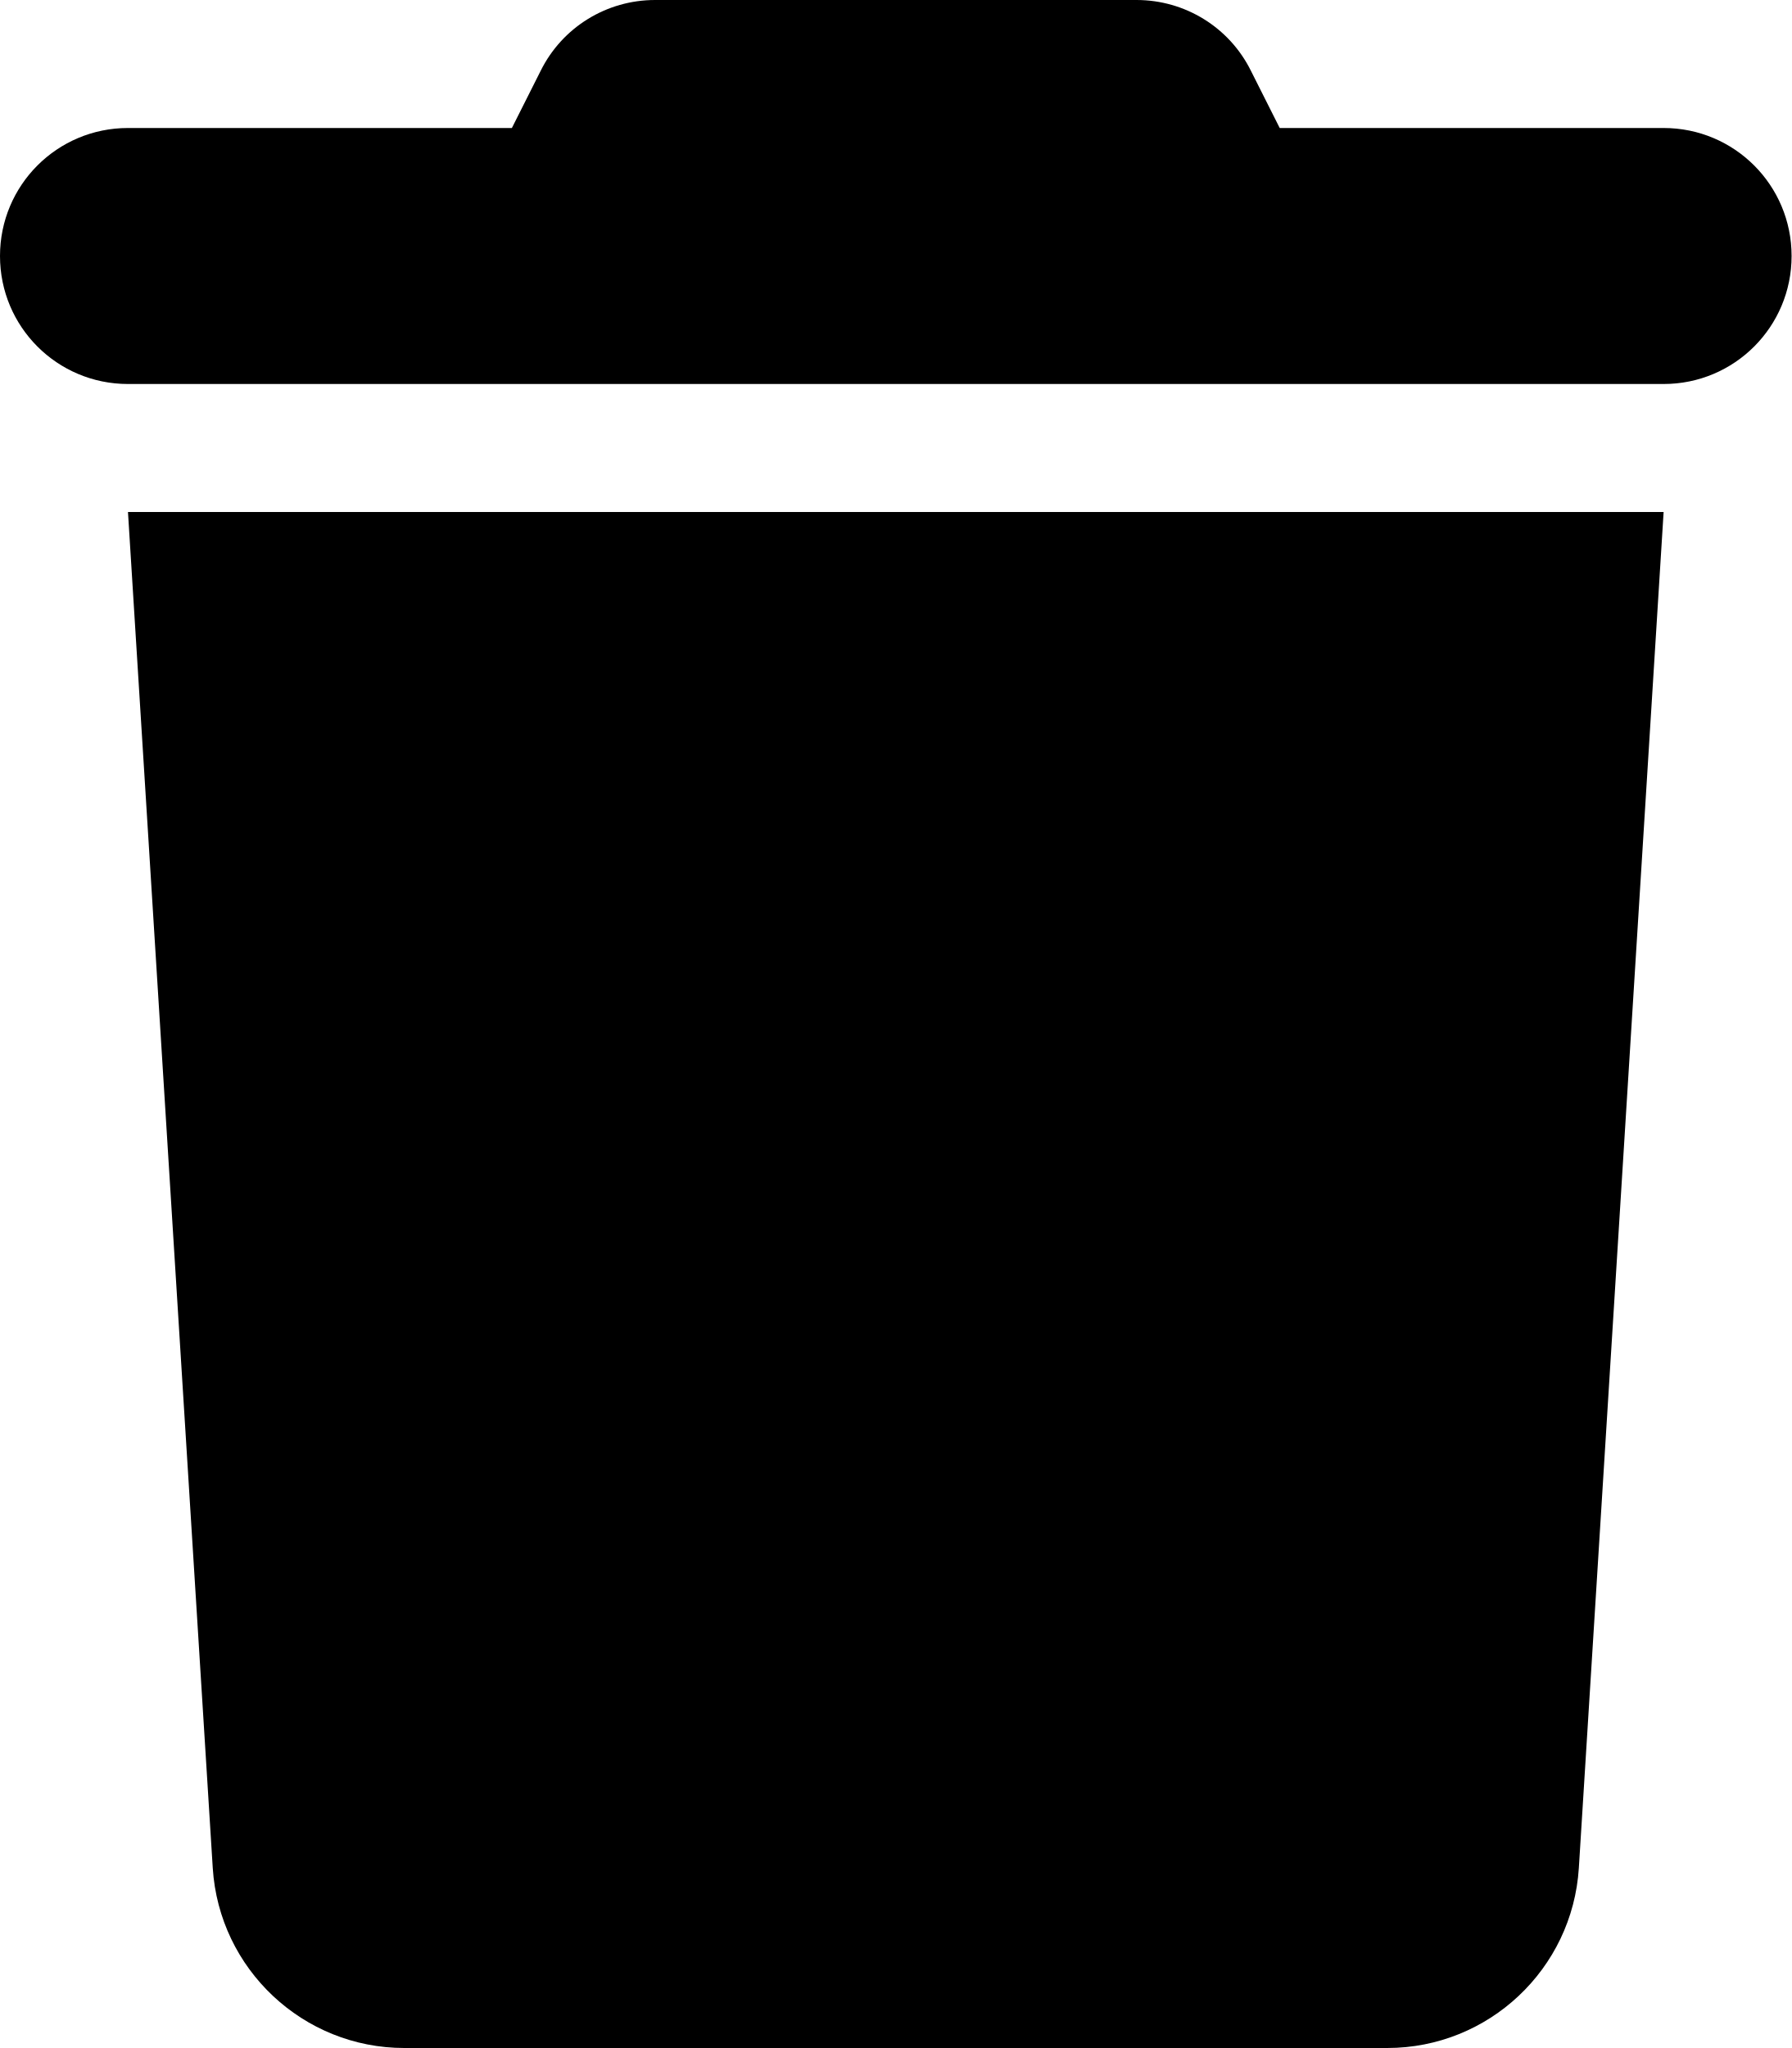
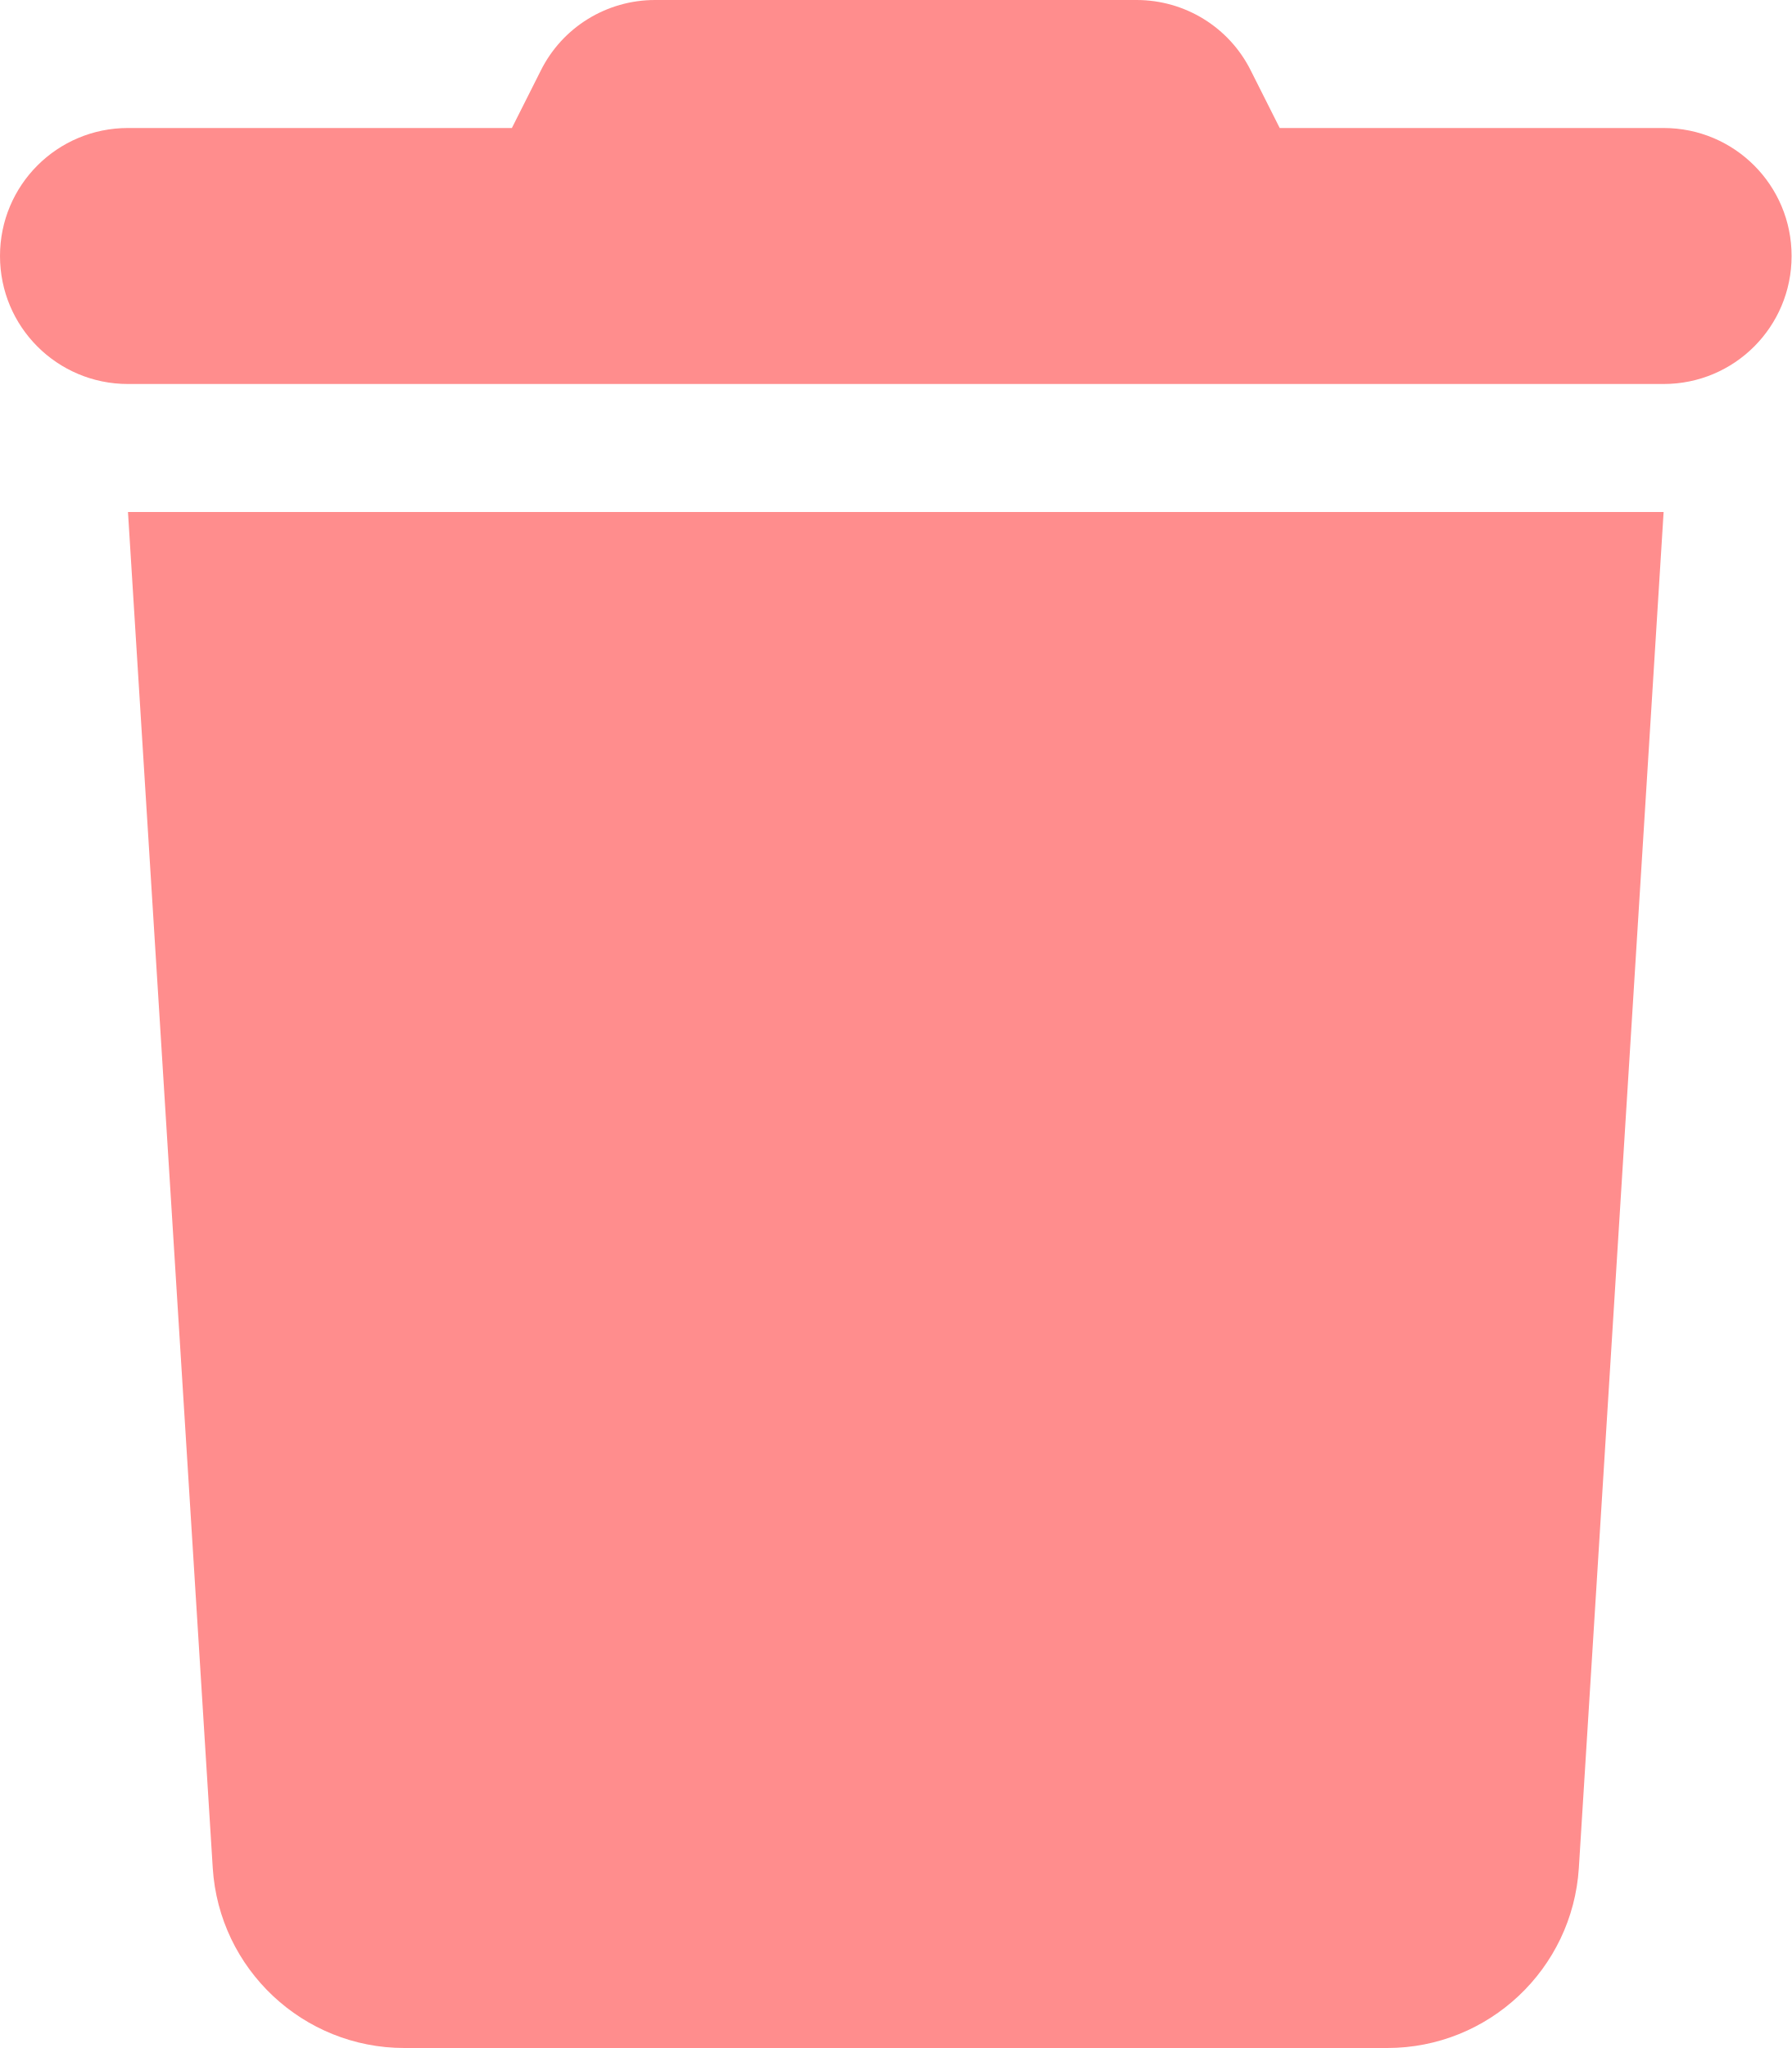
<svg xmlns="http://www.w3.org/2000/svg" viewBox="0 0 448 512">
-   <path d="M135.2 17.7L128 32 32 32C14.3 32 0 46.3 0 64S14.3 96 32 96l384 0c17.7 0 32-14.3 32-32s-14.3-32-32-32l-96 0-7.2-14.3C307.4 6.8 296.3 0 284.2 0L163.8 0c-12.1 0-23.2 6.8-28.6 17.7zM416 128L32 128 53.2 467c1.6 25.3 22.6 45 47.9 45l245.8 0c25.3 0 46.3-19.7 47.9-45L416 128z" />
+   <path d="M135.2 17.7L128 32 32 32C14.3 32 0 46.3 0 64S14.3 96 32 96l384 0c17.7 0 32-14.3 32-32s-14.3-32-32-32l-96 0-7.2-14.3C307.4 6.8 296.3 0 284.2 0L163.8 0c-12.1 0-23.2 6.8-28.6 17.7zM416 128L32 128 53.2 467c1.6 25.3 22.6 45 47.9 45l245.8 0c25.3 0 46.3-19.7 47.9-45L416 128z" fill="#ff8d8d" />
</svg>
